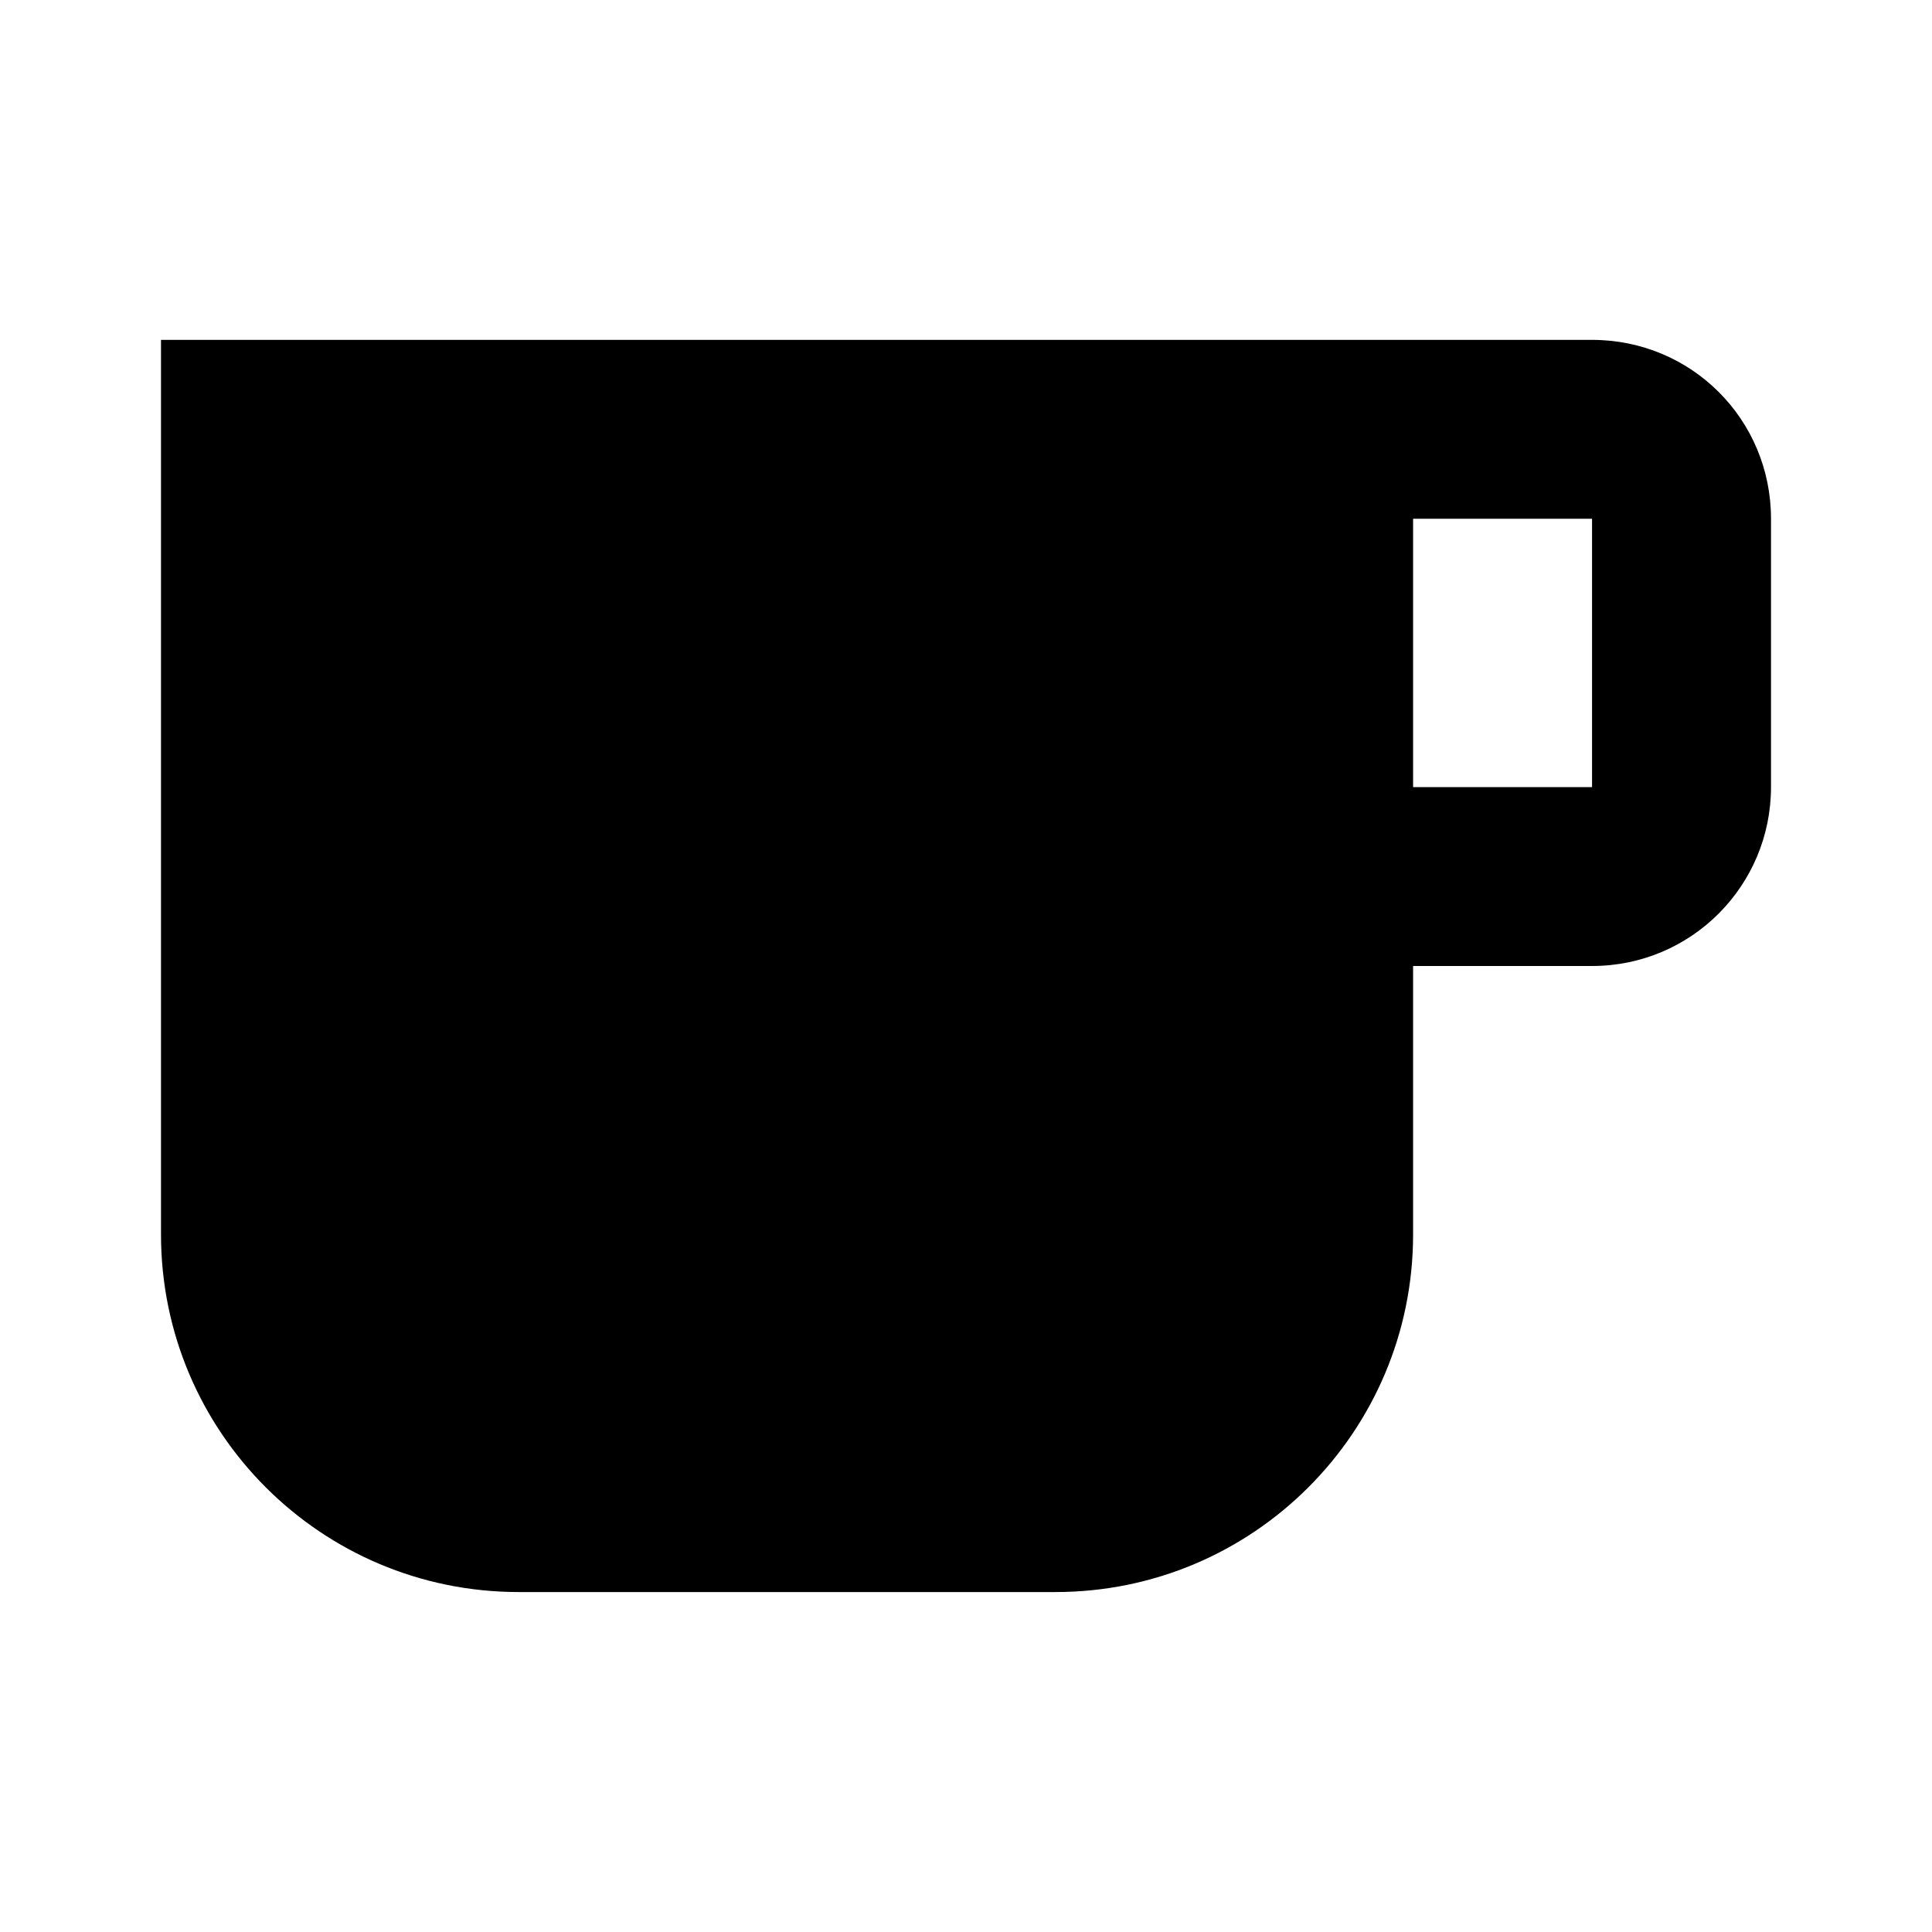
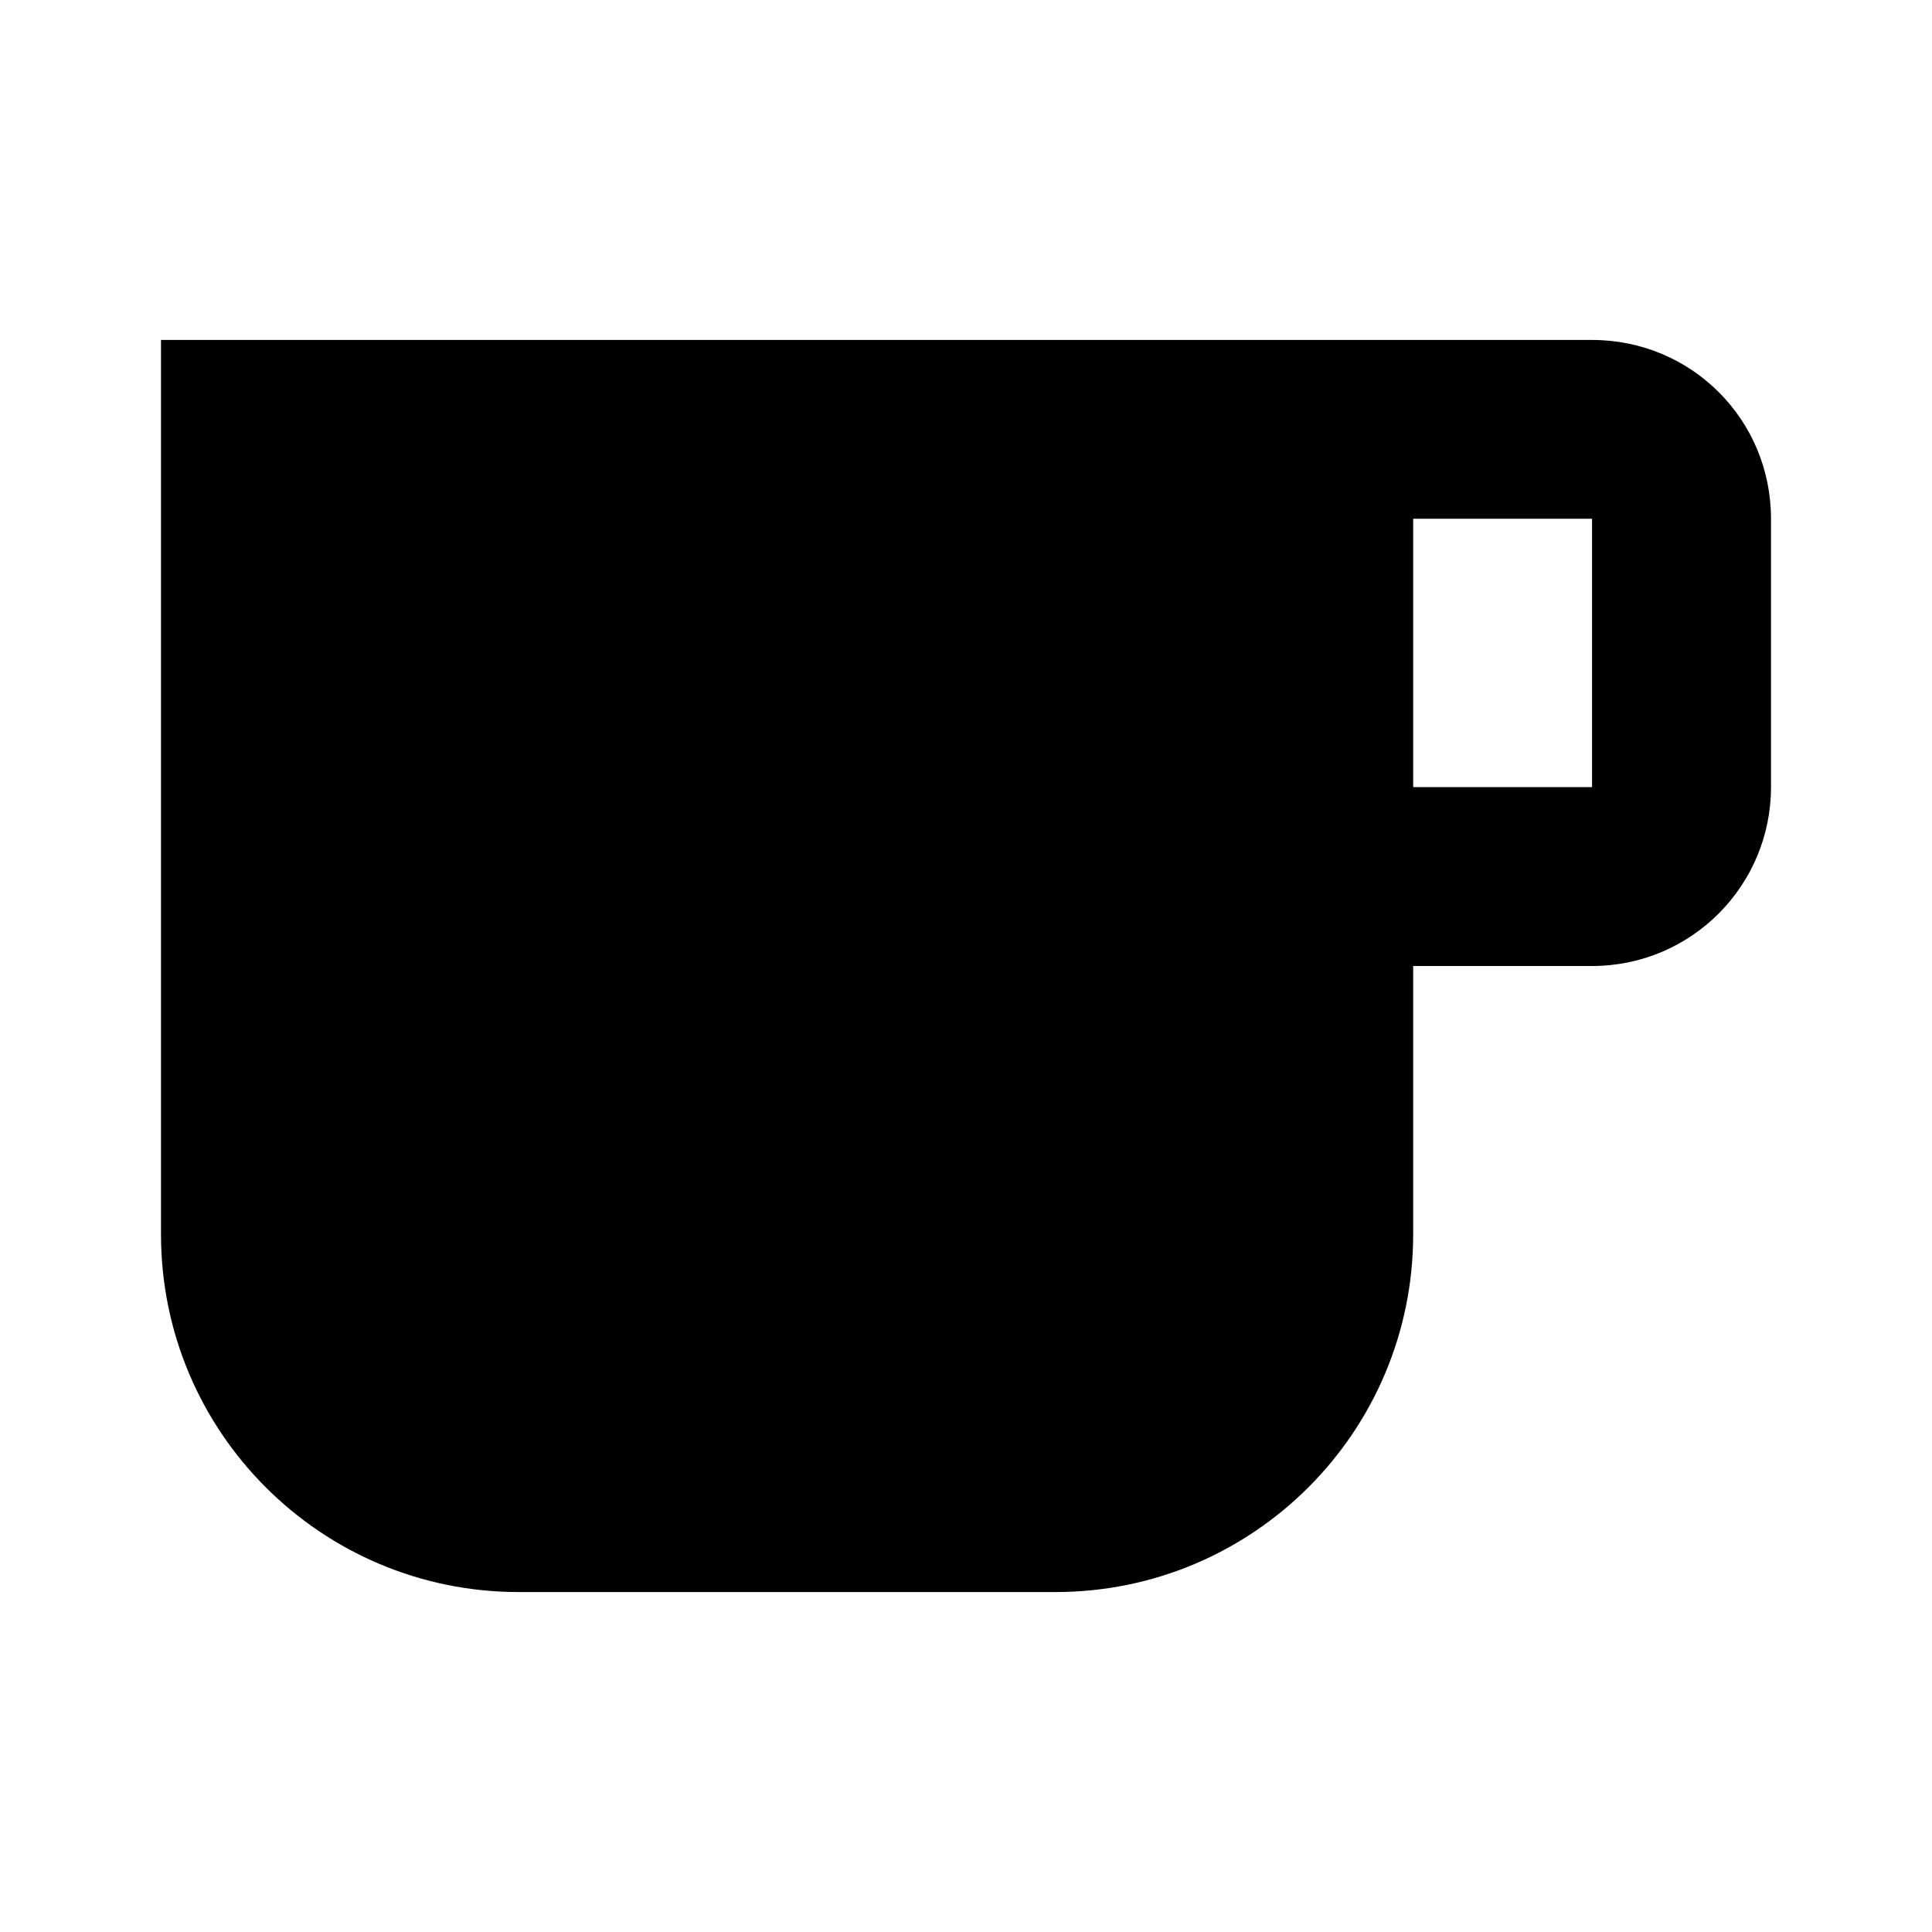
<svg xmlns="http://www.w3.org/2000/svg" version="1.1" id="master" x="0px" y="0px" width="24px" height="24px" viewBox="0 0 24 24" enable-background="new 0 0 24 24" xml:space="preserve">
-   <path d="M19.777,4.222H2v11.112c0,2.455,1.989,4.443,4.444,4.443h6.667c2.455,0,4.443-1.988,4.443-4.443V12h2.223  C21.012,12,22,11,22,9.778V6.444C22,5.211,21.012,4.222,19.777,4.222z M19.777,9.778h-2.223V6.444h2.223V9.778z" />
+   <path d="M19.777,4.223H2v11.11c0,2.456,1.989,4.444,4.444,4.444h6.667c2.455,0,4.444-1.988,4.444-4.444V12h2.222  C21.011,12,22,11,22,9.778V6.444C22,5.212,21.011,4.223,19.777,4.223z M19.777,9.778h-2.222V6.444h2.222V9.778z" />
</svg>
